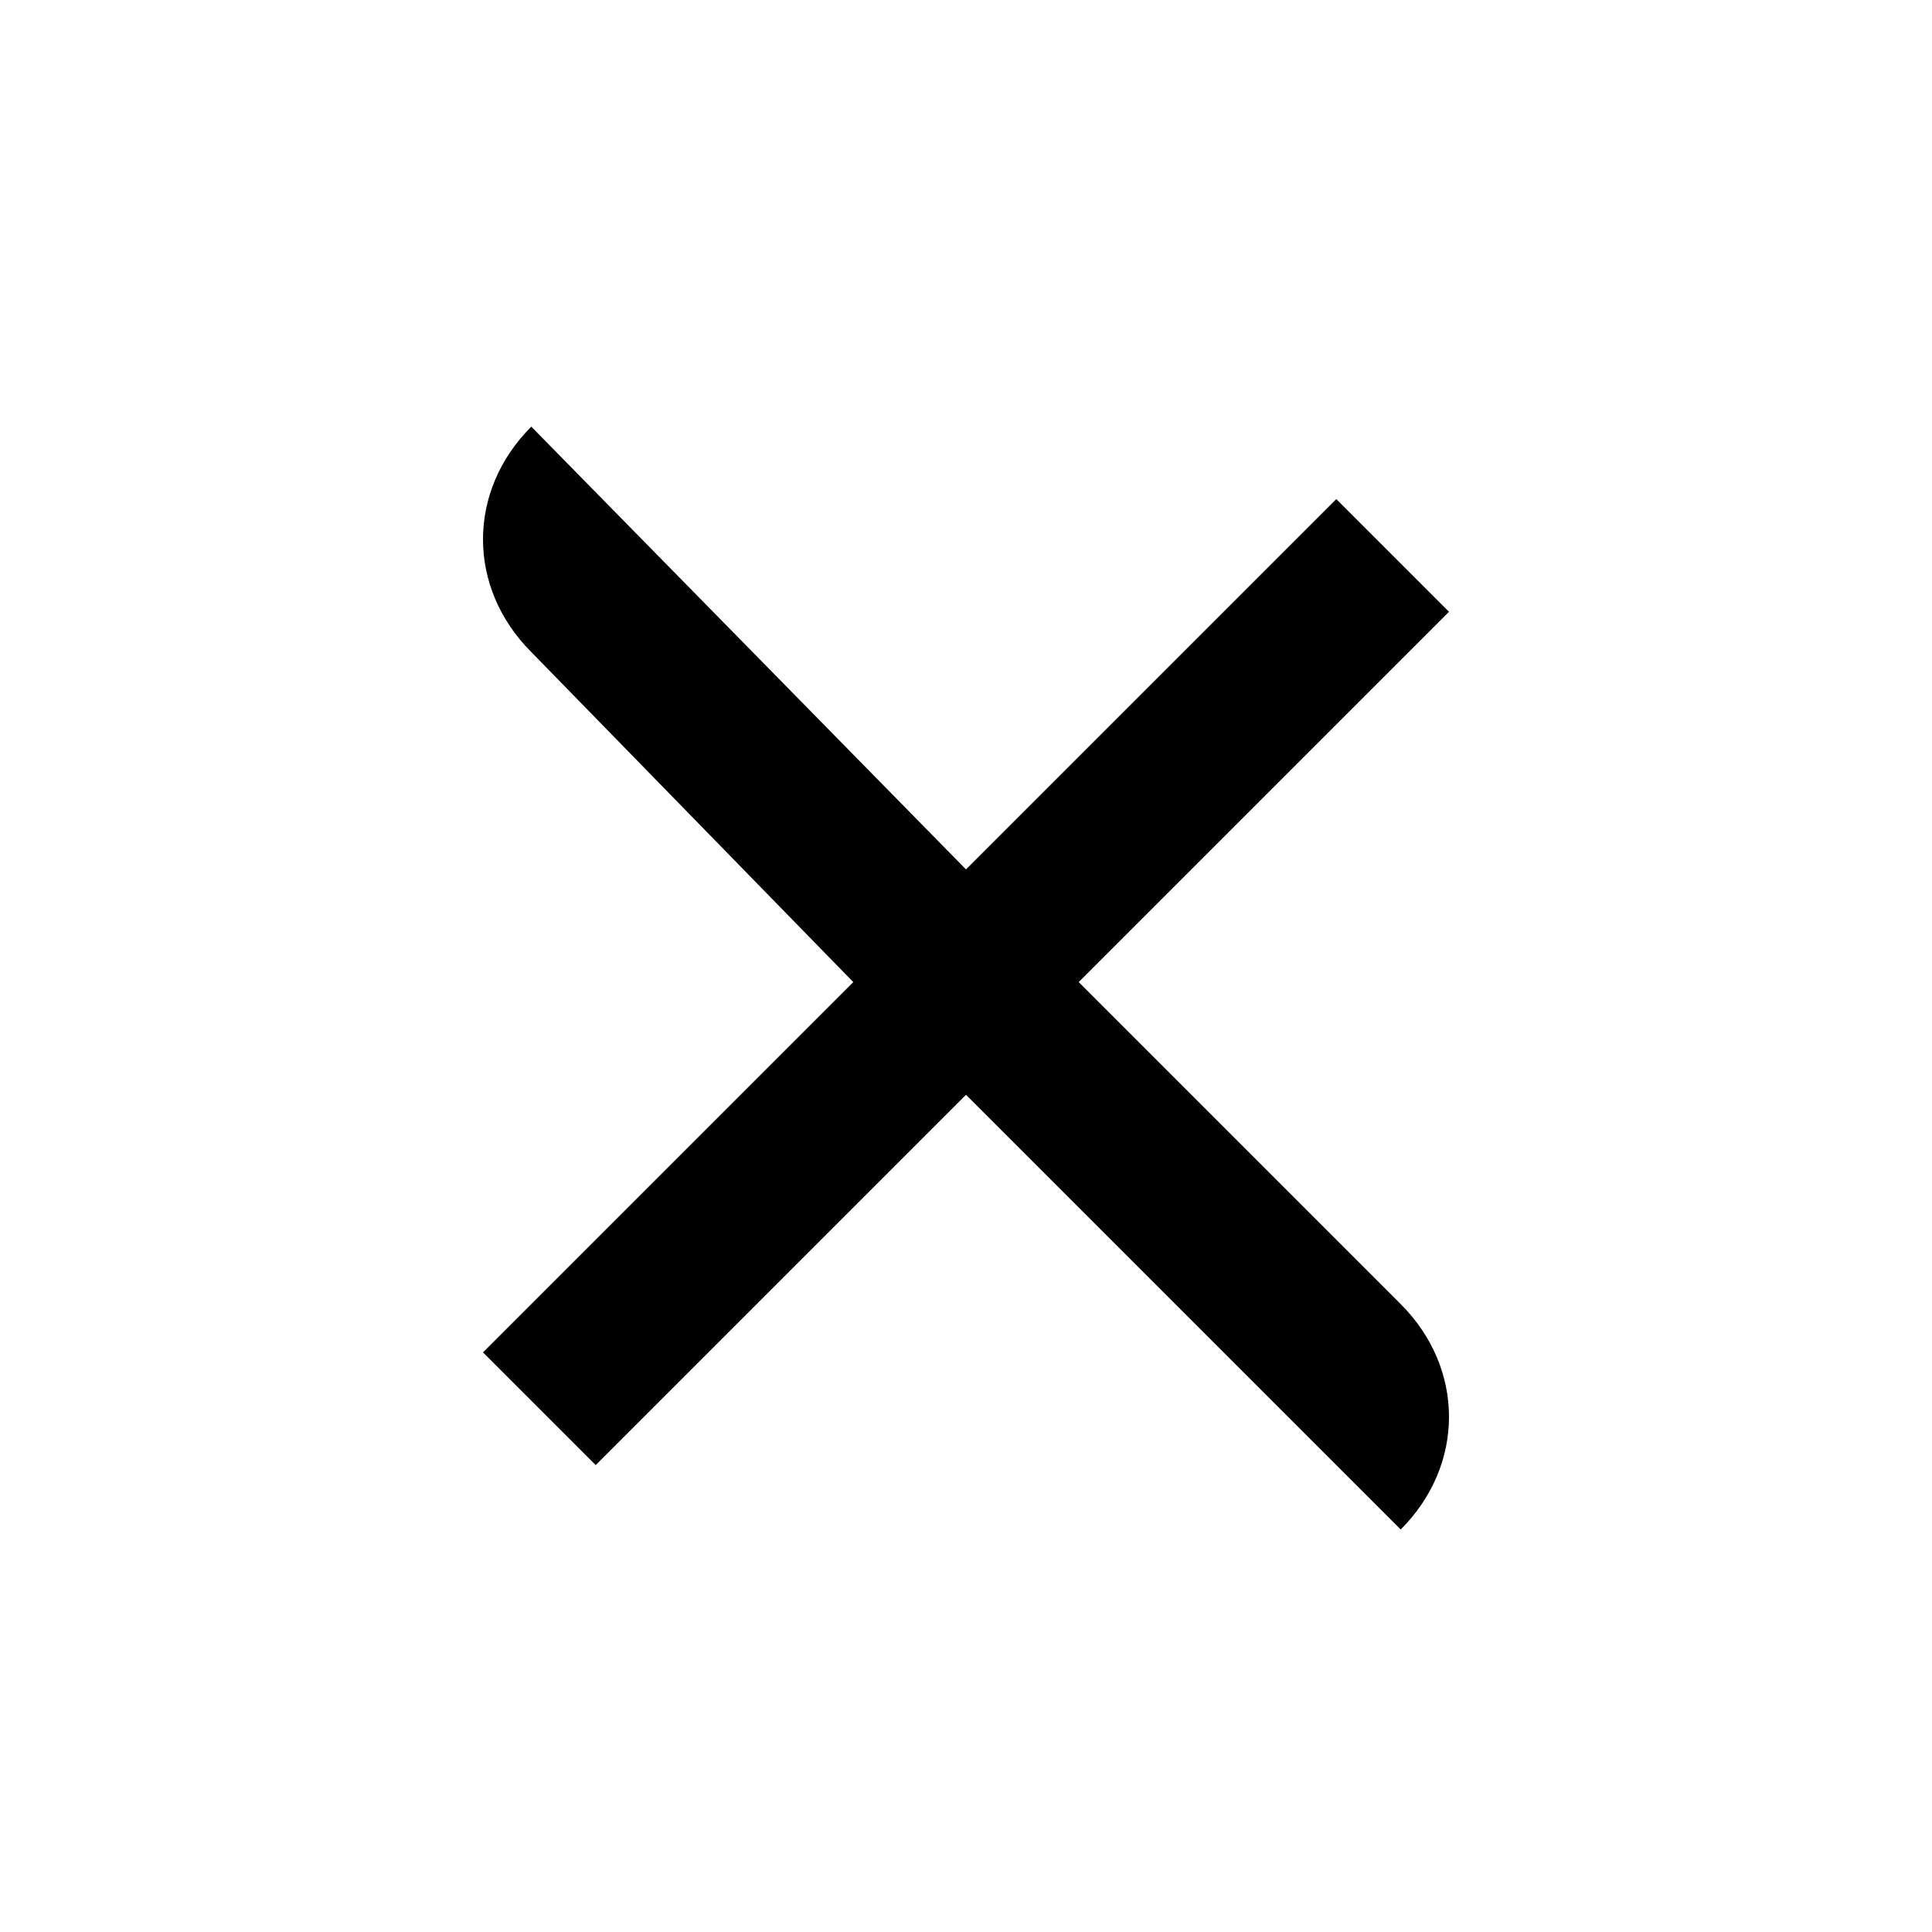
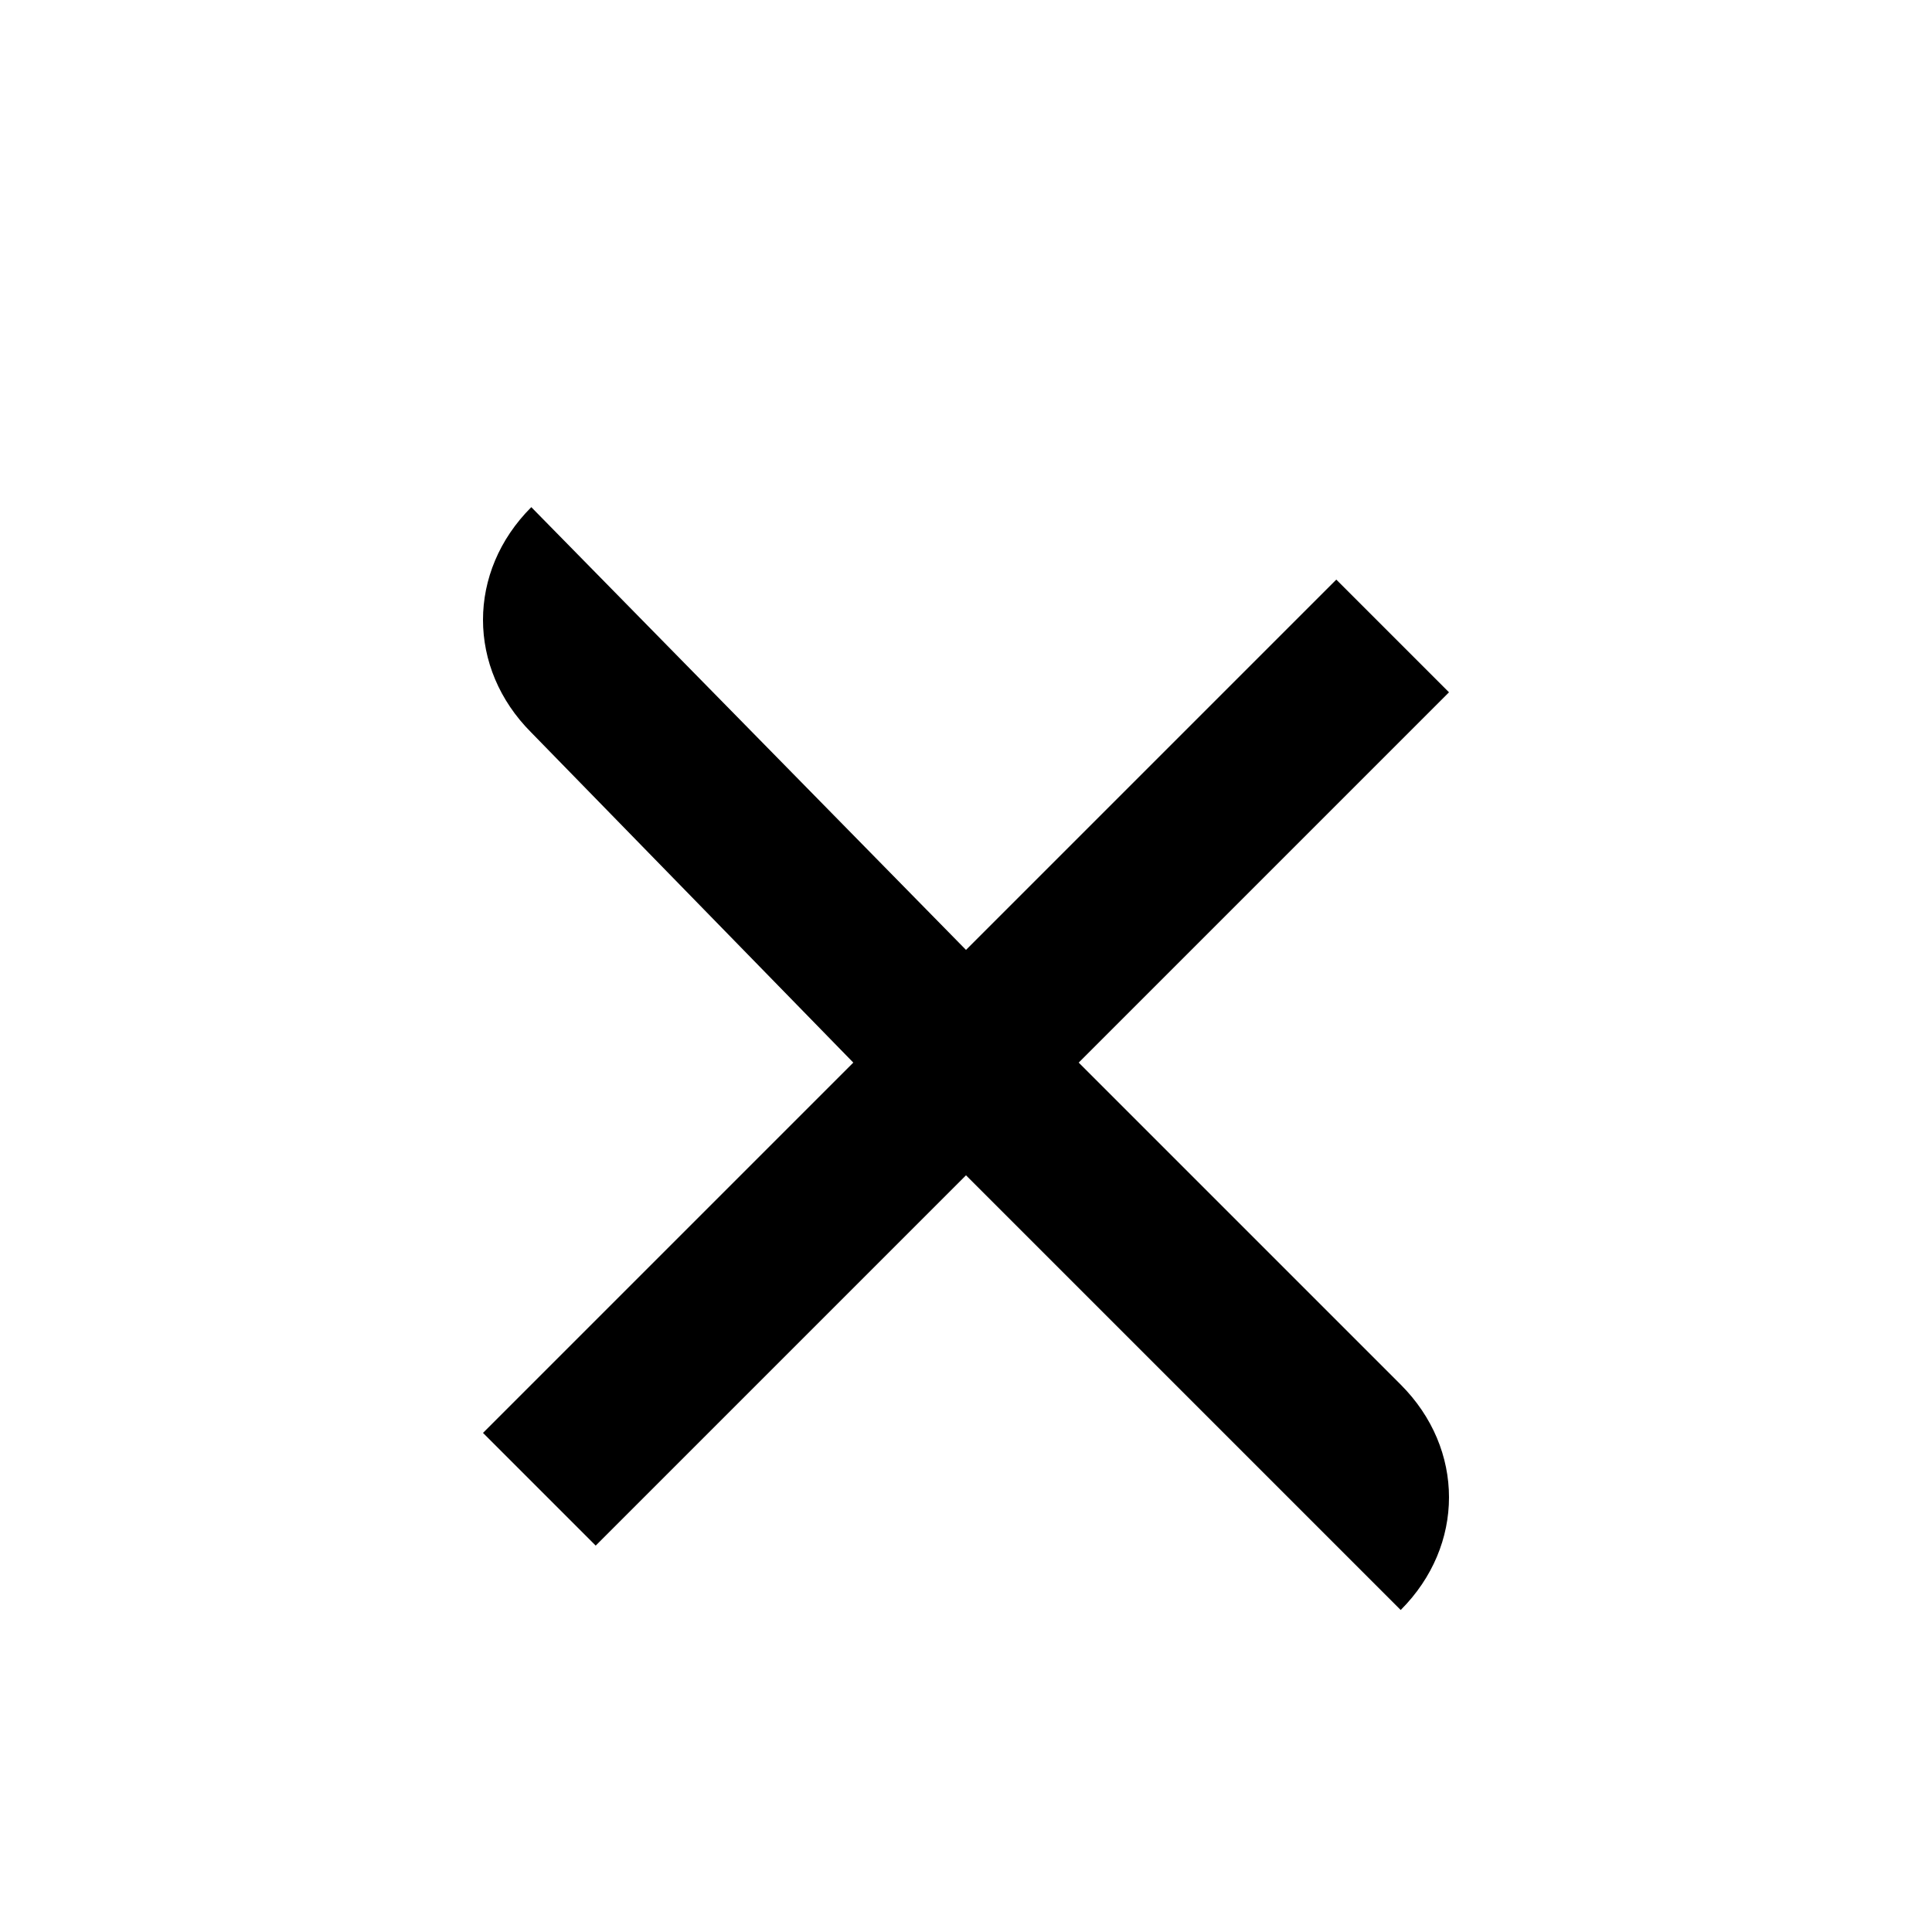
<svg xmlns="http://www.w3.org/2000/svg" width="24" height="24" viewBox="0 0 24 24">
  <g id="close">
-     <path id="cross" d="M6.6 8.1c-.8-.8-.8-2 0-2.8l5.4 5.5 4.6-4.6L18 7.6l-4.6 4.6 4 4c.8.8.8 2 0 2.8L12 13.6l-4.6 4.6L6 16.8l4.6-4.6z" />
+     <path id="cross" d="M6.6 9.1c-.8-.8-.8-2 0-2.8l5.4 5.5 4.6-4.6L18 8.6l-4.6 4.6 4 4c.8.8.8 2 0 2.8L12 14.6l-4.6 4.6L6 17.8l4.6-4.6z" />
  </g>
</svg>
